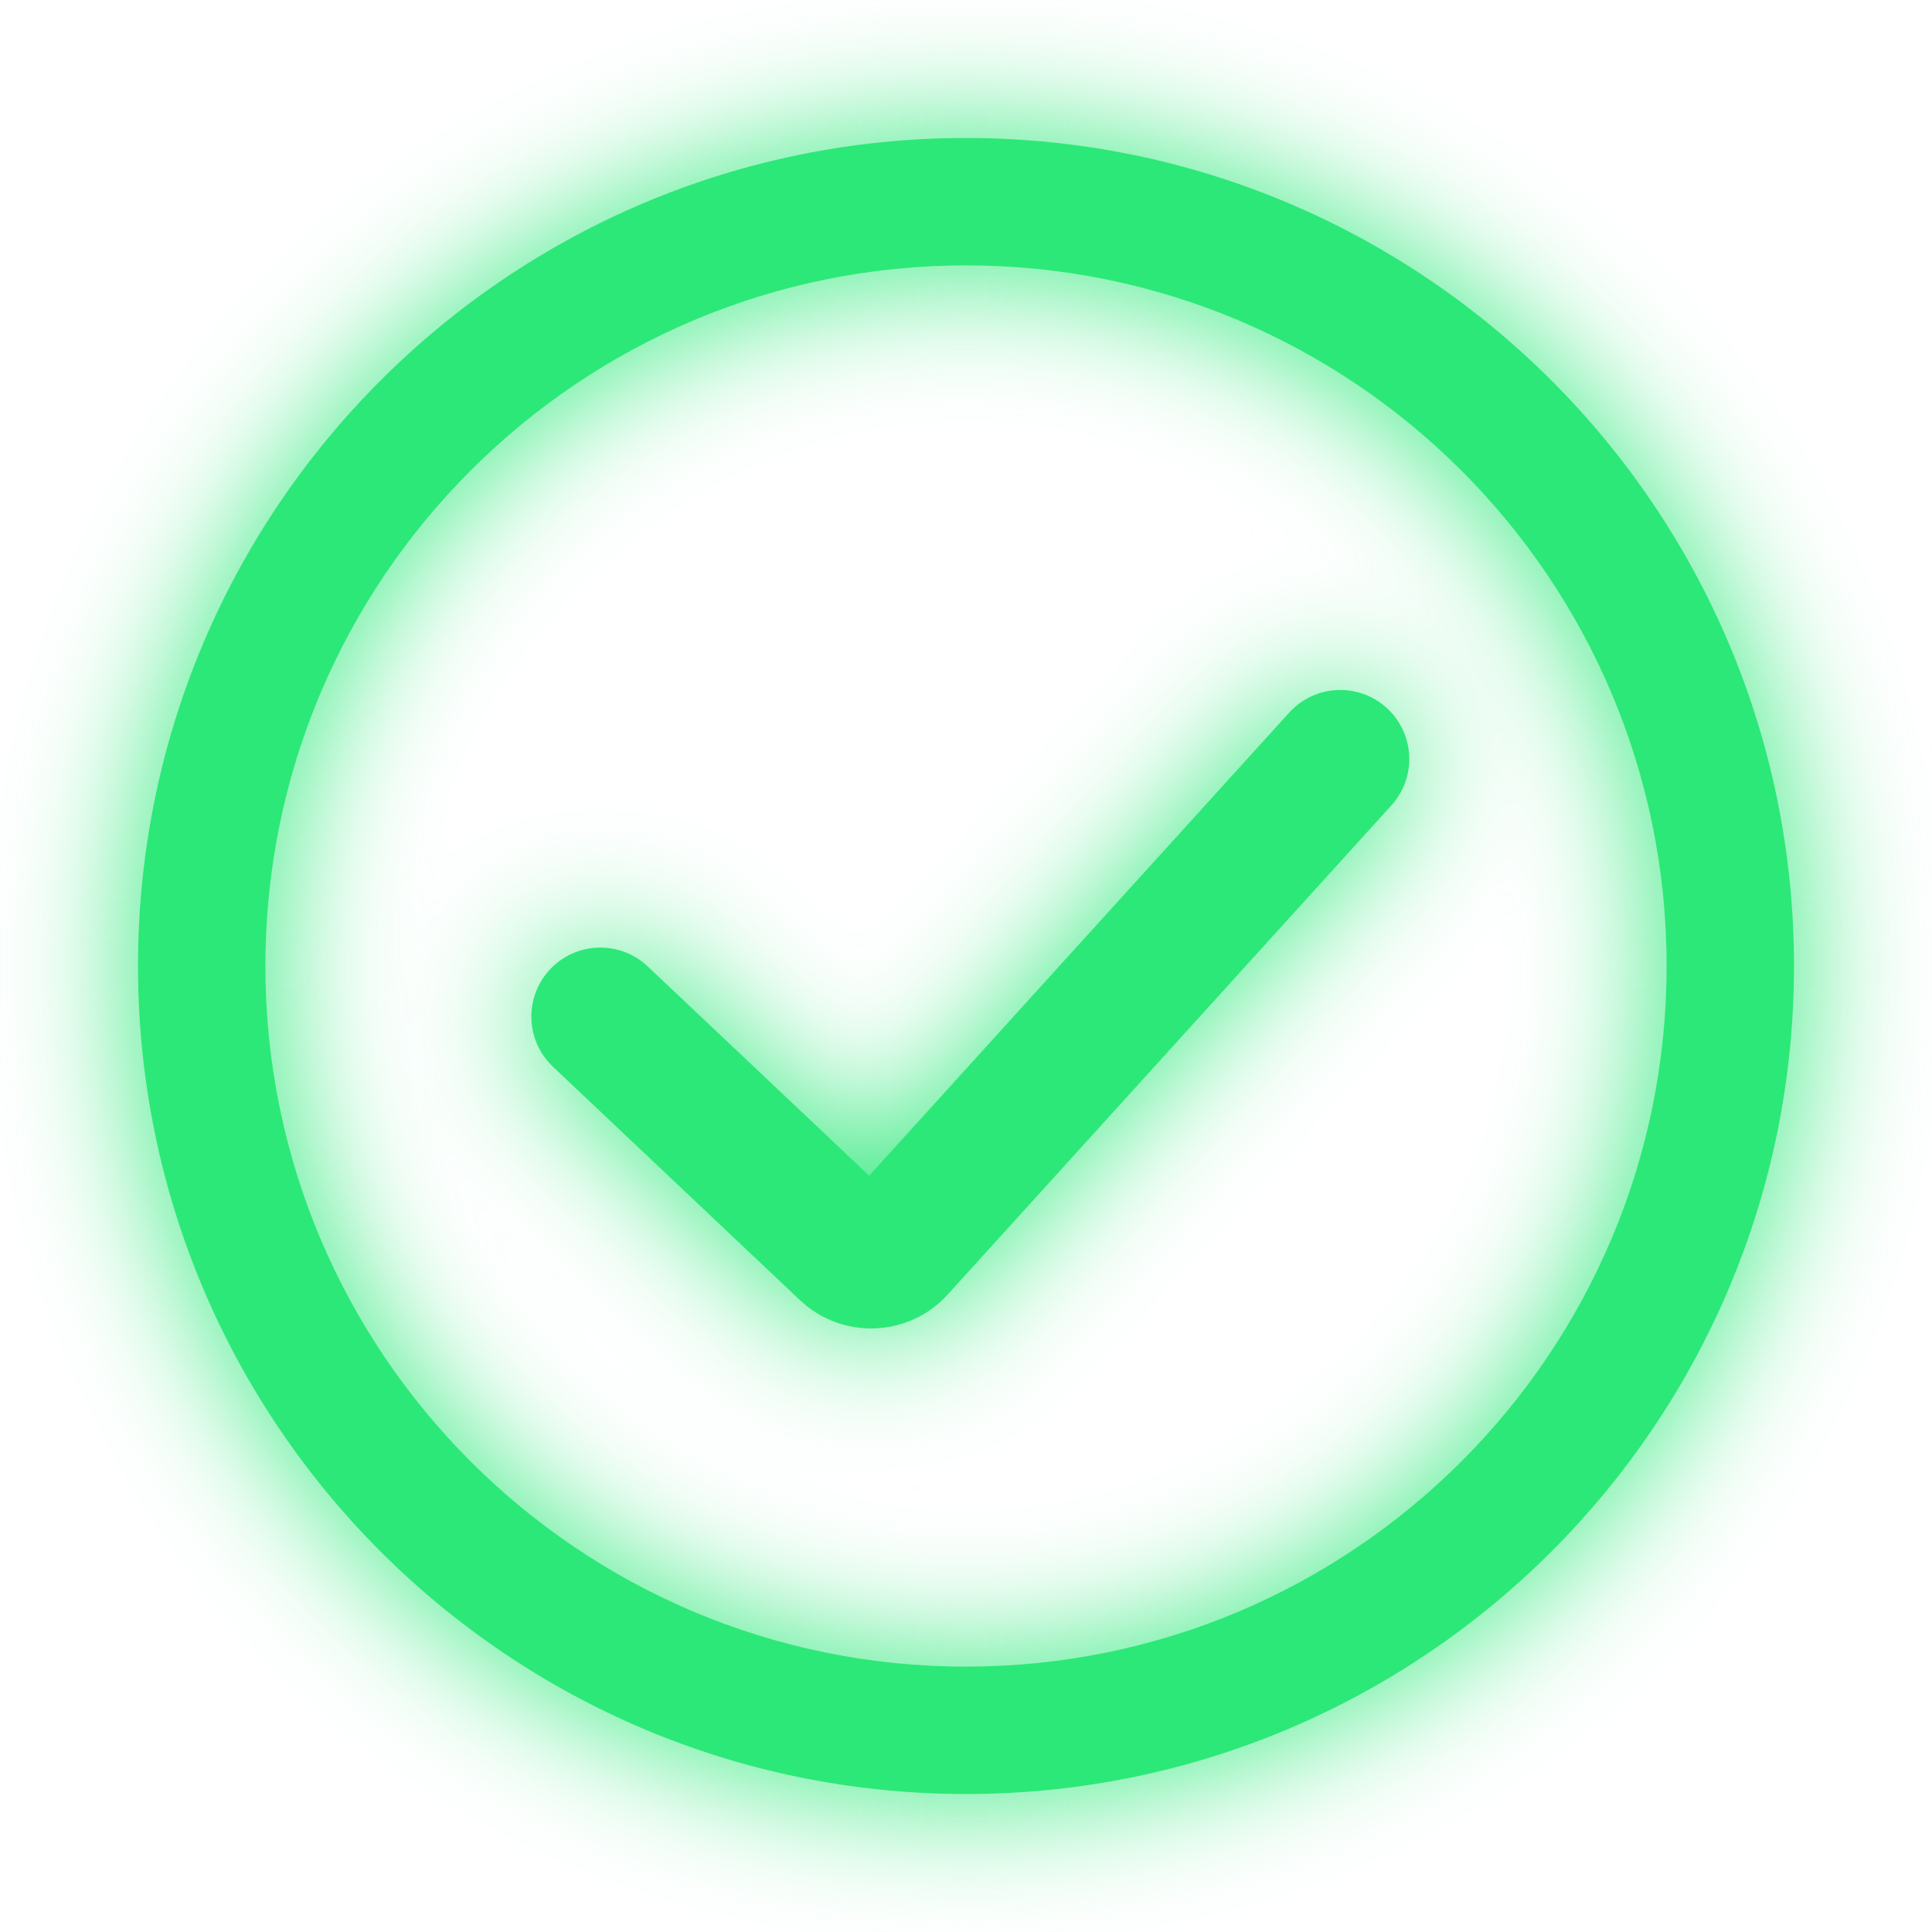
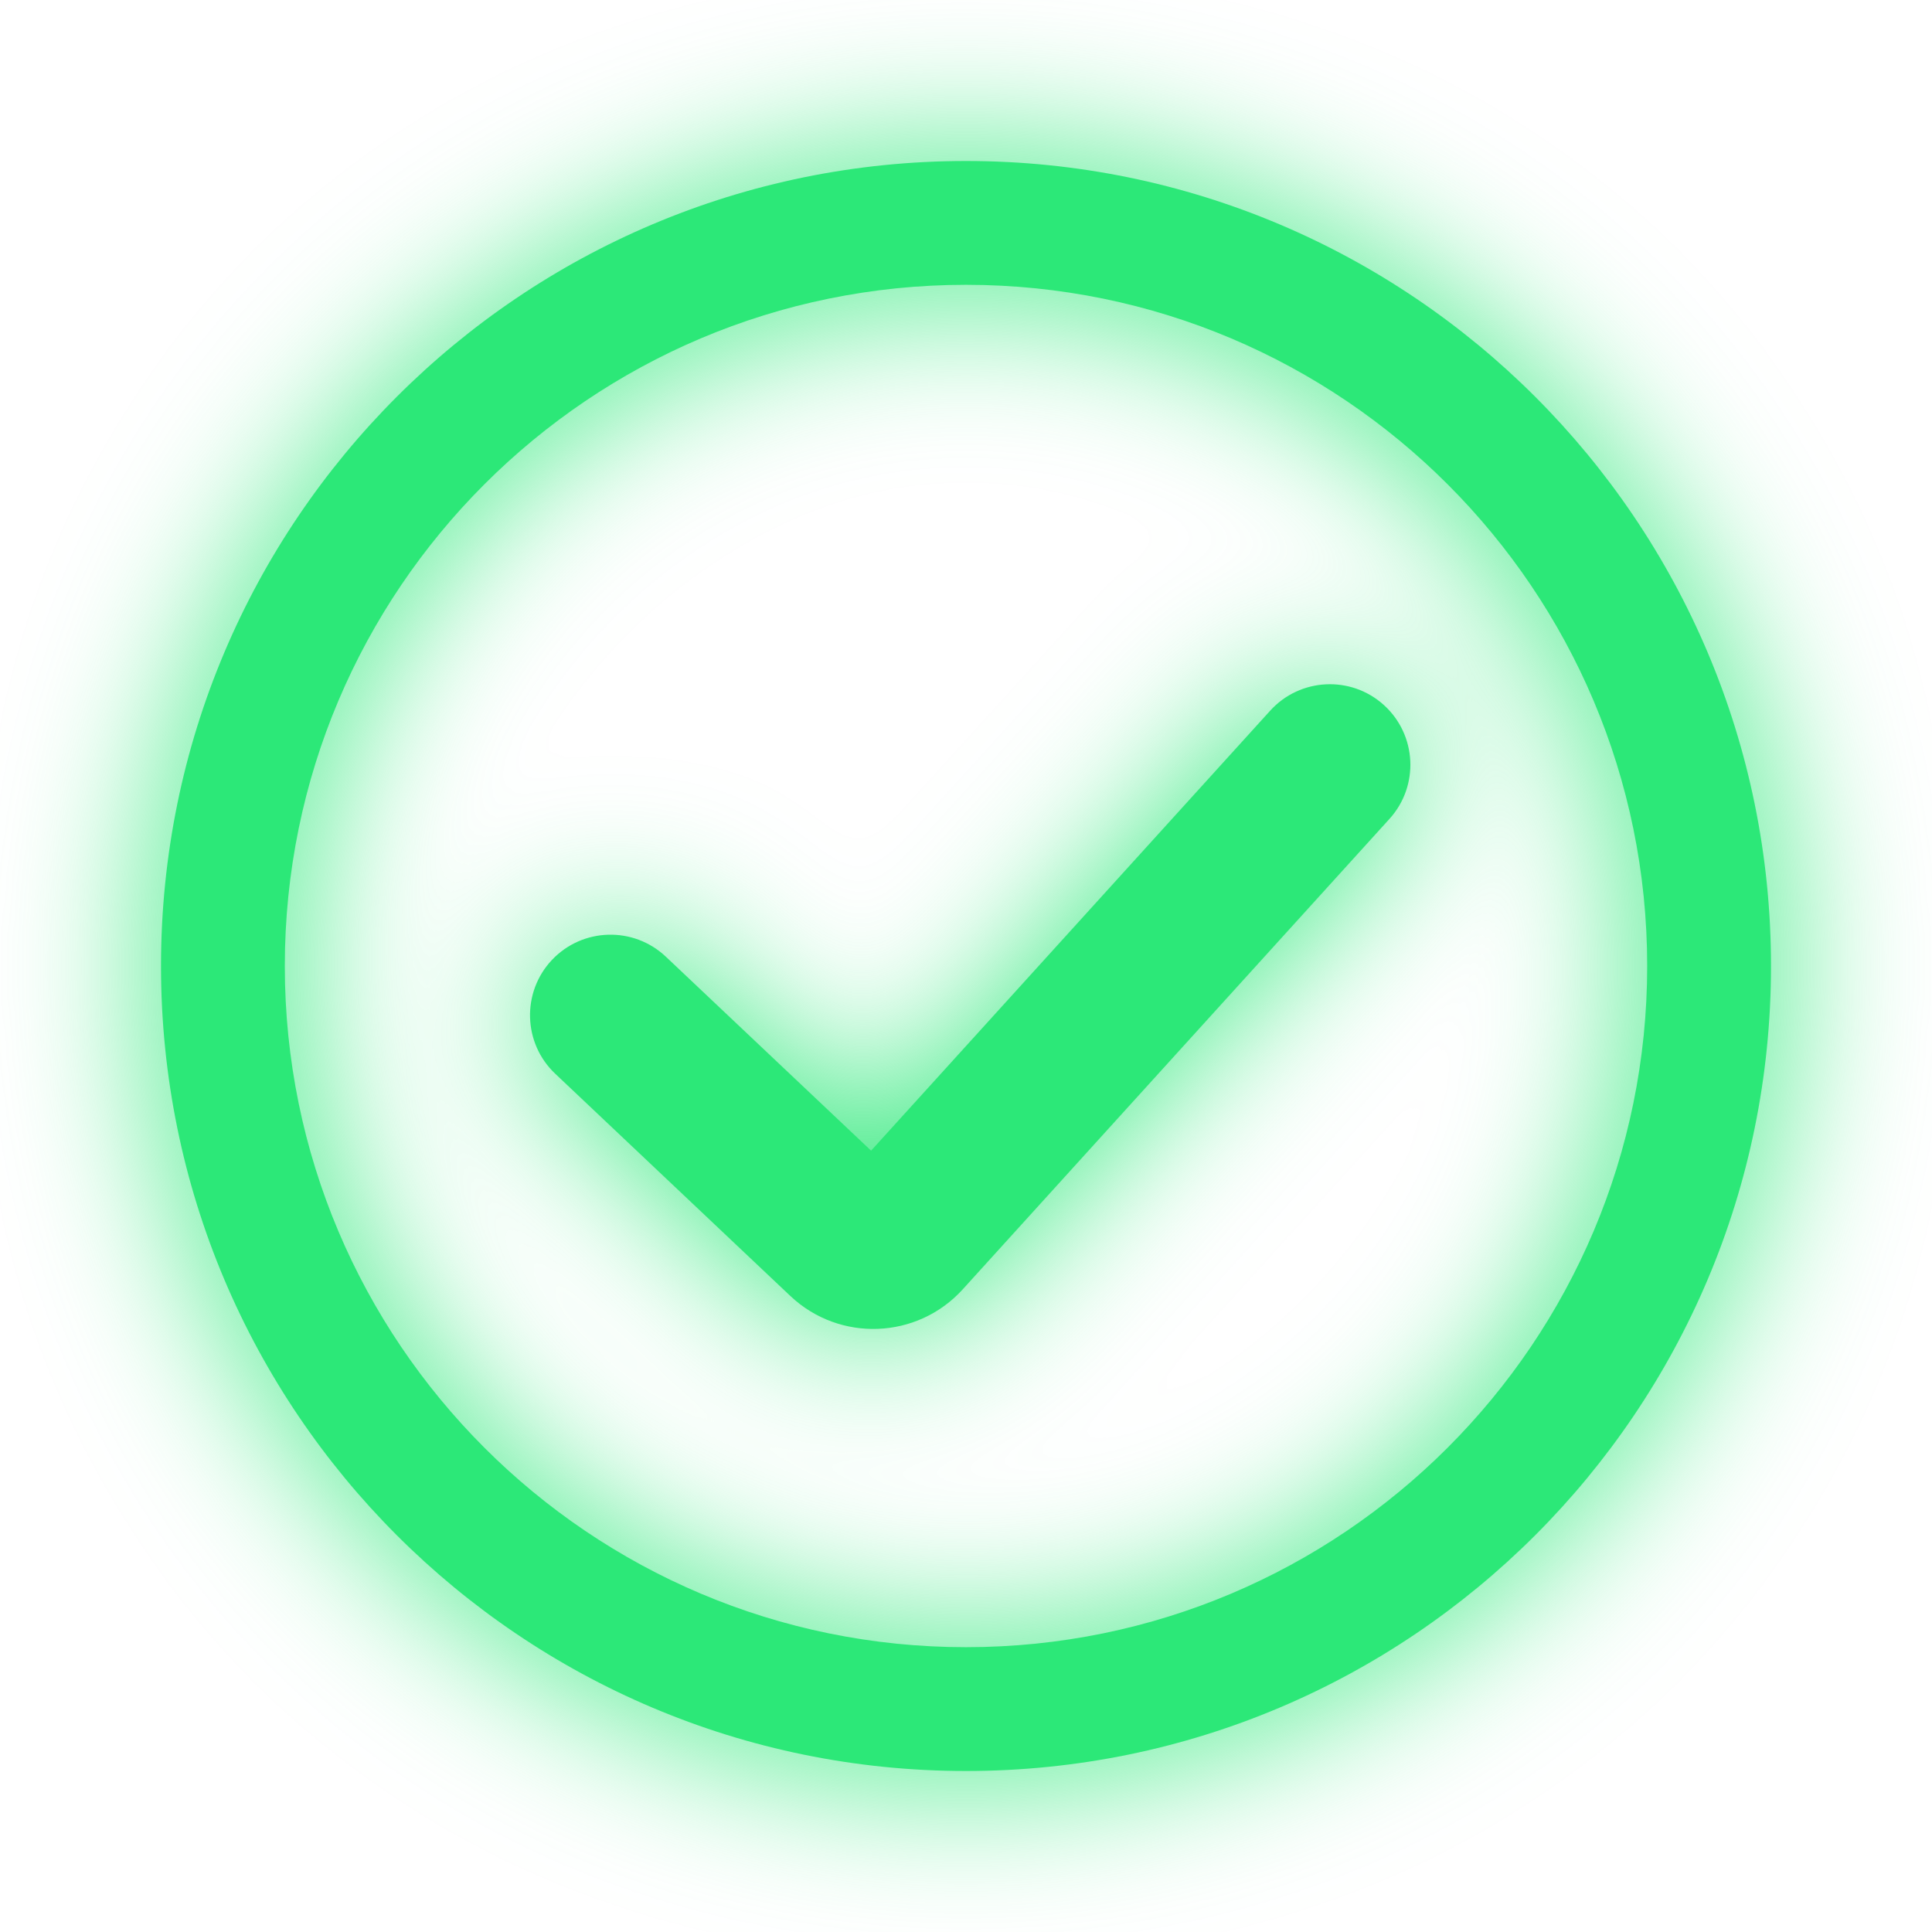
- <svg xmlns="http://www.w3.org/2000/svg" width="28" height="28" viewBox="0 0 28 28" fill="none">
-   <g filter="url(#filter0_f_21_20542)">
-     <path fill-rule="evenodd" clip-rule="evenodd" d="M3.846 14C3.846 8.392 8.392 3.846 14 3.846C19.608 3.846 24.154 8.392 24.154 14C24.154 19.608 19.608 24.154 14 24.154C8.392 24.154 3.846 19.608 3.846 14ZM14 2C7.373 2 2 7.373 2 14C2 20.627 7.373 26 14 26C20.627 26 26 20.627 26 14C26 7.373 20.627 2 14 2ZM20.165 11.672C20.536 11.263 20.505 10.63 20.096 10.259C19.687 9.888 19.055 9.919 18.684 10.328L12.597 17.039L9.388 14.007C8.987 13.627 8.354 13.645 7.974 14.046C7.595 14.448 7.613 15.081 8.014 15.46L11.594 18.843C12.205 19.42 13.171 19.383 13.735 18.761L20.165 11.672Z" fill="#2CE878" />
+ <svg xmlns="http://www.w3.org/2000/svg" width="24" height="24" viewBox="0 0 24 24" fill="none">
+   <g id="24 / Executed and Succeeded">
+     <g id="Group 48096112">
+       <g id="Group 48096108" filter="url(#filter0_f_1114_29192)">
+         <g id="Group">
+           <path id="Union" fill-rule="evenodd" clip-rule="evenodd" d="M3.538 12C3.538 7.327 7.327 3.538 12 3.538C16.673 3.538 20.462 7.327 20.462 12C20.462 16.673 16.673 20.462 12 20.462C7.327 20.462 3.538 16.673 3.538 12ZM12 2C6.477 2 2 6.477 2 12C2 17.523 6.477 22 12 22C17.523 22 22 17.523 22 12C22 6.477 17.523 2 12 2ZM17.261 10.172C17.632 9.763 17.601 9.13 17.192 8.759C16.783 8.388 16.15 8.419 15.779 8.828L10.821 14.294L8.271 11.884C7.869 11.505 7.237 11.523 6.857 11.924C6.478 12.326 6.496 12.959 6.897 13.338L9.818 16.099C10.429 16.676 11.395 16.639 11.96 16.016L17.261 10.172Z" fill="#2CE878" />
+         </g>
+       </g>
+       <g id="Group 48096109">
+         <g id="Group_2">
+           <path id="Union_2" fill-rule="evenodd" clip-rule="evenodd" d="M3.538 12C3.538 7.327 7.327 3.538 12 3.538C16.673 3.538 20.462 7.327 20.462 12C20.462 16.673 16.673 20.462 12 20.462C7.327 20.462 3.538 16.673 3.538 12ZM12 2C6.477 2 2 6.477 2 12C2 17.523 6.477 22 12 22C17.523 22 22 17.523 22 12C22 6.477 17.523 2 12 2ZM17.261 10.172C17.632 9.763 17.601 9.13 17.192 8.759C16.783 8.388 16.15 8.419 15.779 8.828L10.821 14.294L8.271 11.884C7.869 11.505 7.237 11.523 6.857 11.924C6.478 12.326 6.496 12.959 6.897 13.338L9.818 16.099C10.429 16.676 11.395 16.639 11.96 16.016L17.261 10.172Z" fill="#2CE878" />
+         </g>
+       </g>
+     </g>
  </g>
-   <path fill-rule="evenodd" clip-rule="evenodd" d="M3.846 14C3.846 8.392 8.392 3.846 14 3.846C19.608 3.846 24.154 8.392 24.154 14C24.154 19.608 19.608 24.154 14 24.154C8.392 24.154 3.846 19.608 3.846 14ZM14 2C7.373 2 2 7.373 2 14C2 20.627 7.373 26 14 26C20.627 26 26 20.627 26 14C26 7.373 20.627 2 14 2ZM20.165 11.672C20.536 11.263 20.505 10.63 20.096 10.259C19.687 9.888 19.055 9.919 18.684 10.328L12.597 17.039L9.388 14.007C8.987 13.627 8.354 13.645 7.974 14.046C7.595 14.448 7.613 15.081 8.014 15.46L11.594 18.843C12.205 19.42 13.171 19.383 13.735 18.761L20.165 11.672Z" fill="#2CE878" />
  <defs>
-     <filter id="filter0_f_21_20542" x="0" y="0" width="28" height="28" filterUnits="userSpaceOnUse" color-interpolation-filters="sRGB">
+     <filter id="filter0_f_1114_29192" x="0" y="0" width="24" height="24" filterUnits="userSpaceOnUse" color-interpolation-filters="sRGB">
      <feFlood flood-opacity="0" result="BackgroundImageFix" />
      <feBlend mode="normal" in="SourceGraphic" in2="BackgroundImageFix" result="shape" />
-       <feGaussianBlur stdDeviation="1" result="effect1_foregroundBlur_21_20542" />
+       <feGaussianBlur stdDeviation="1" result="effect1_foregroundBlur_1114_29192" />
    </filter>
  </defs>
</svg>
